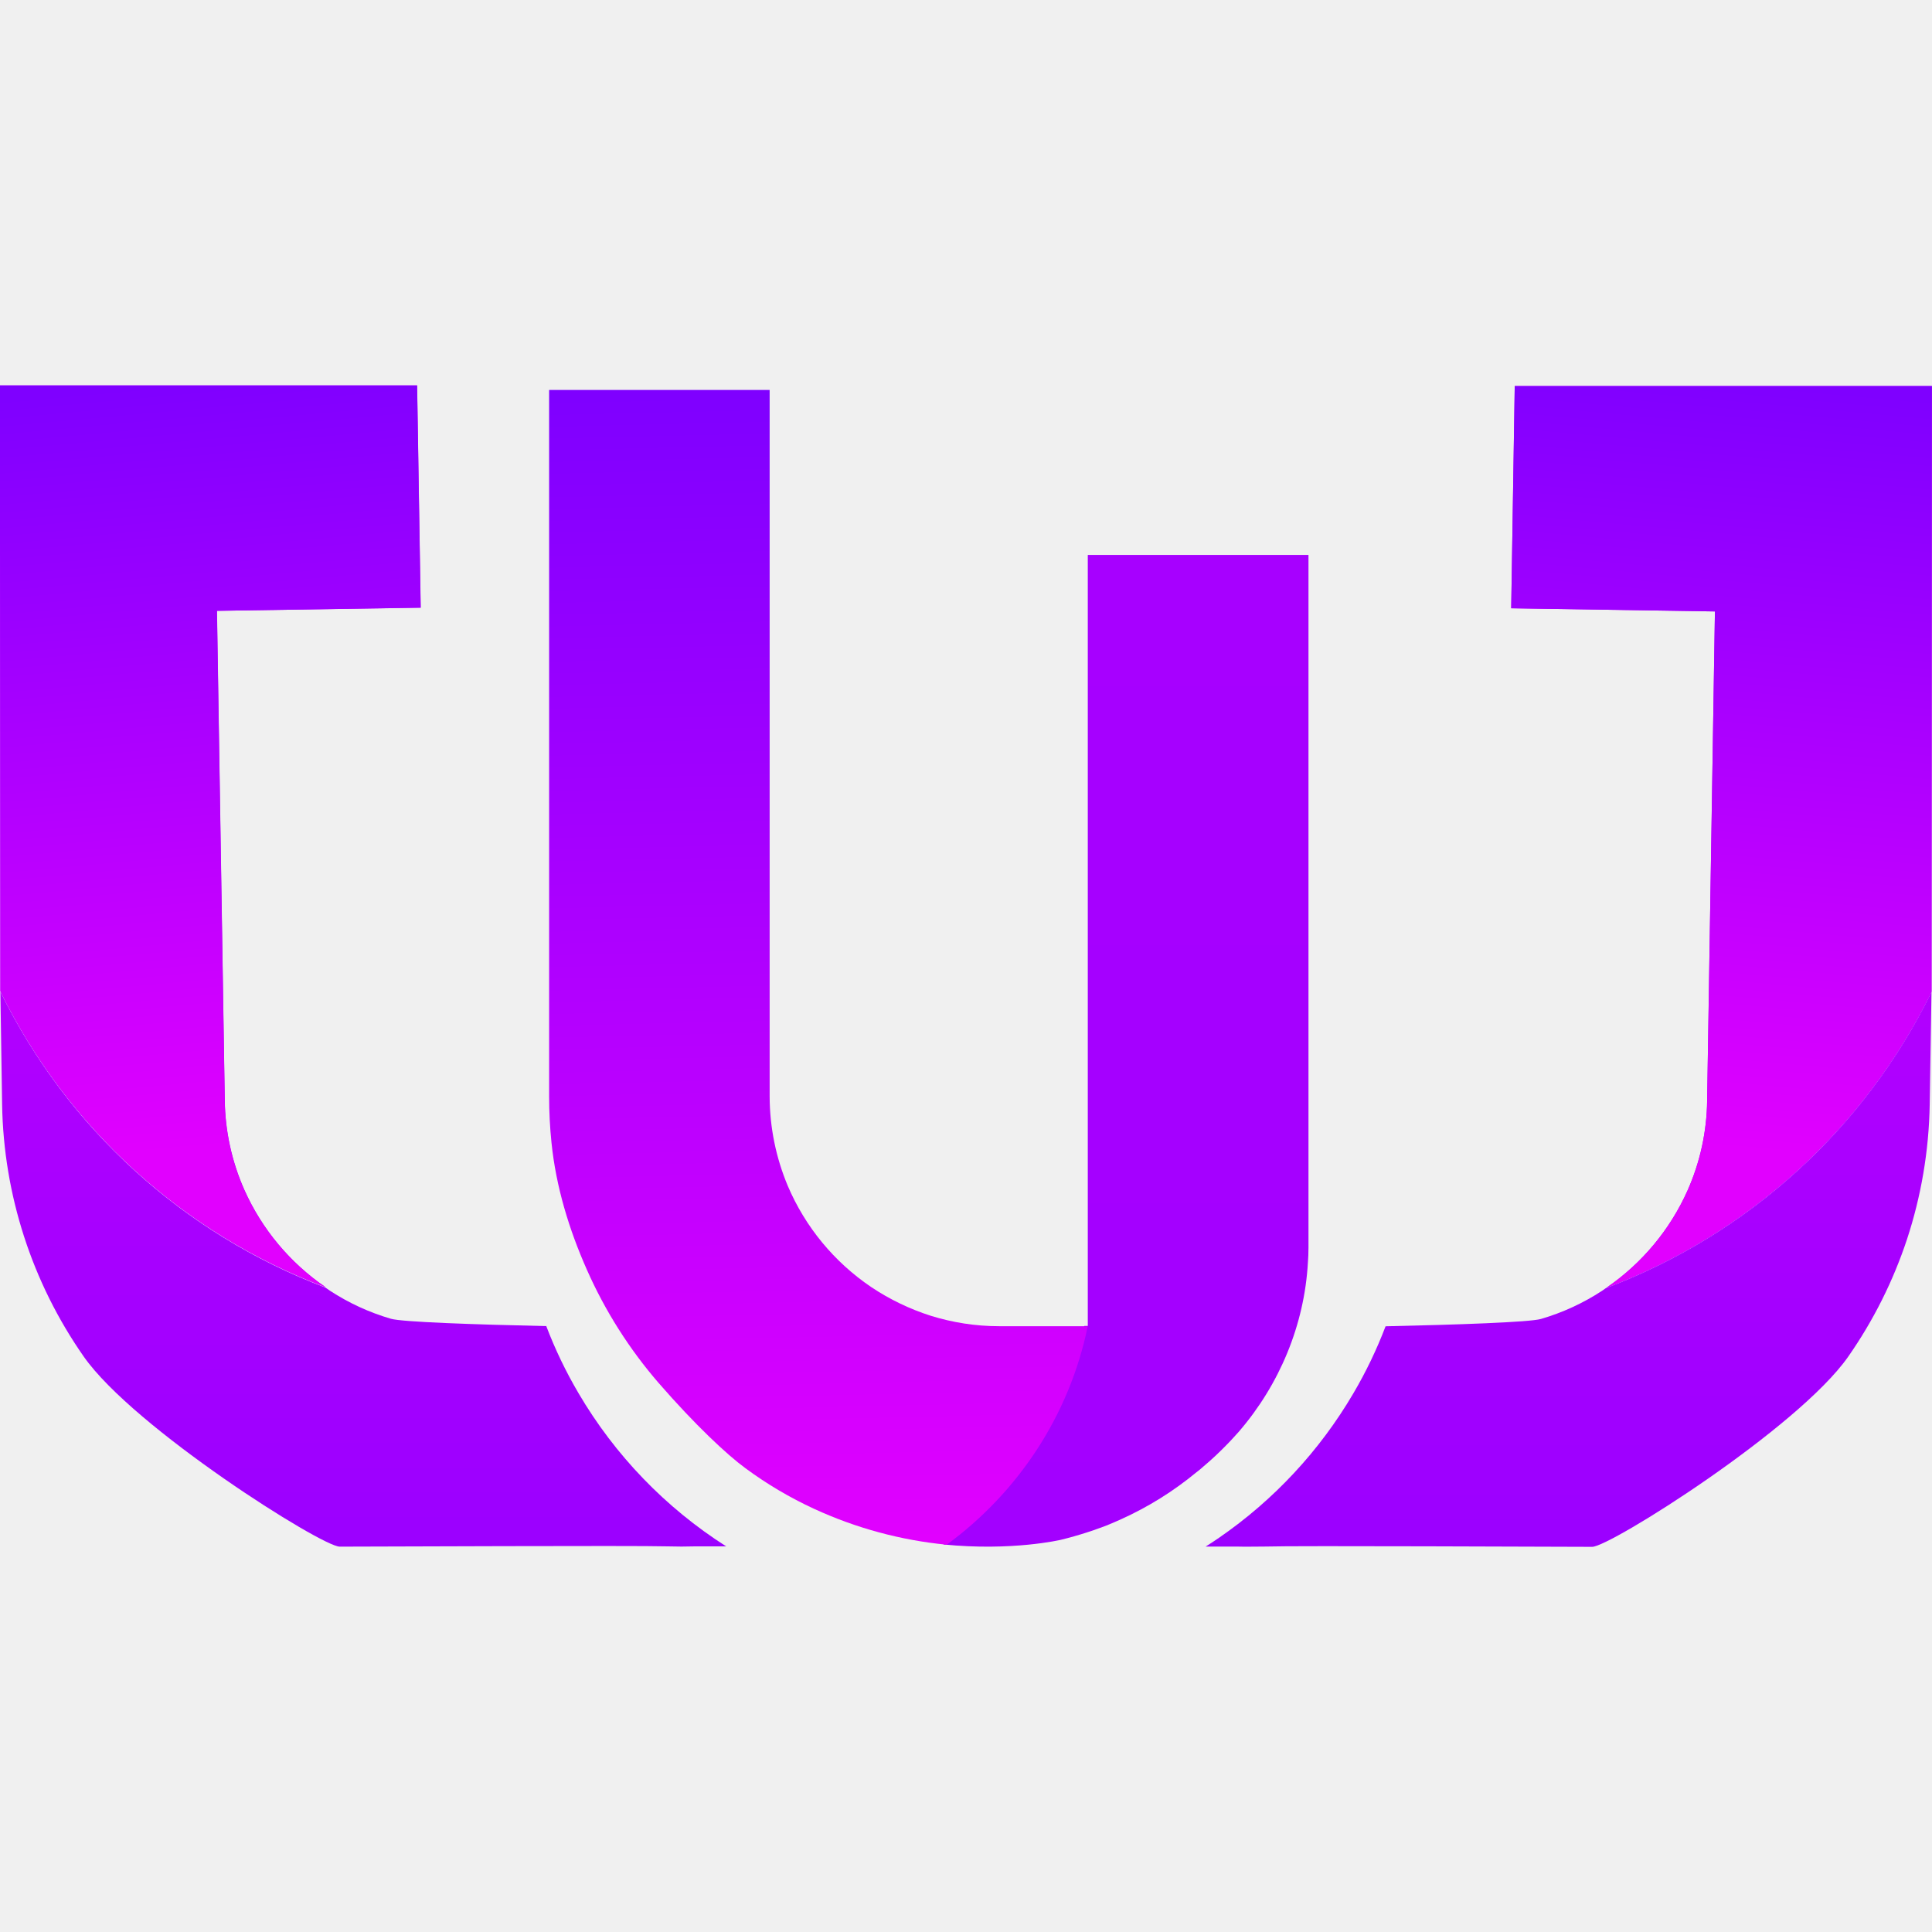
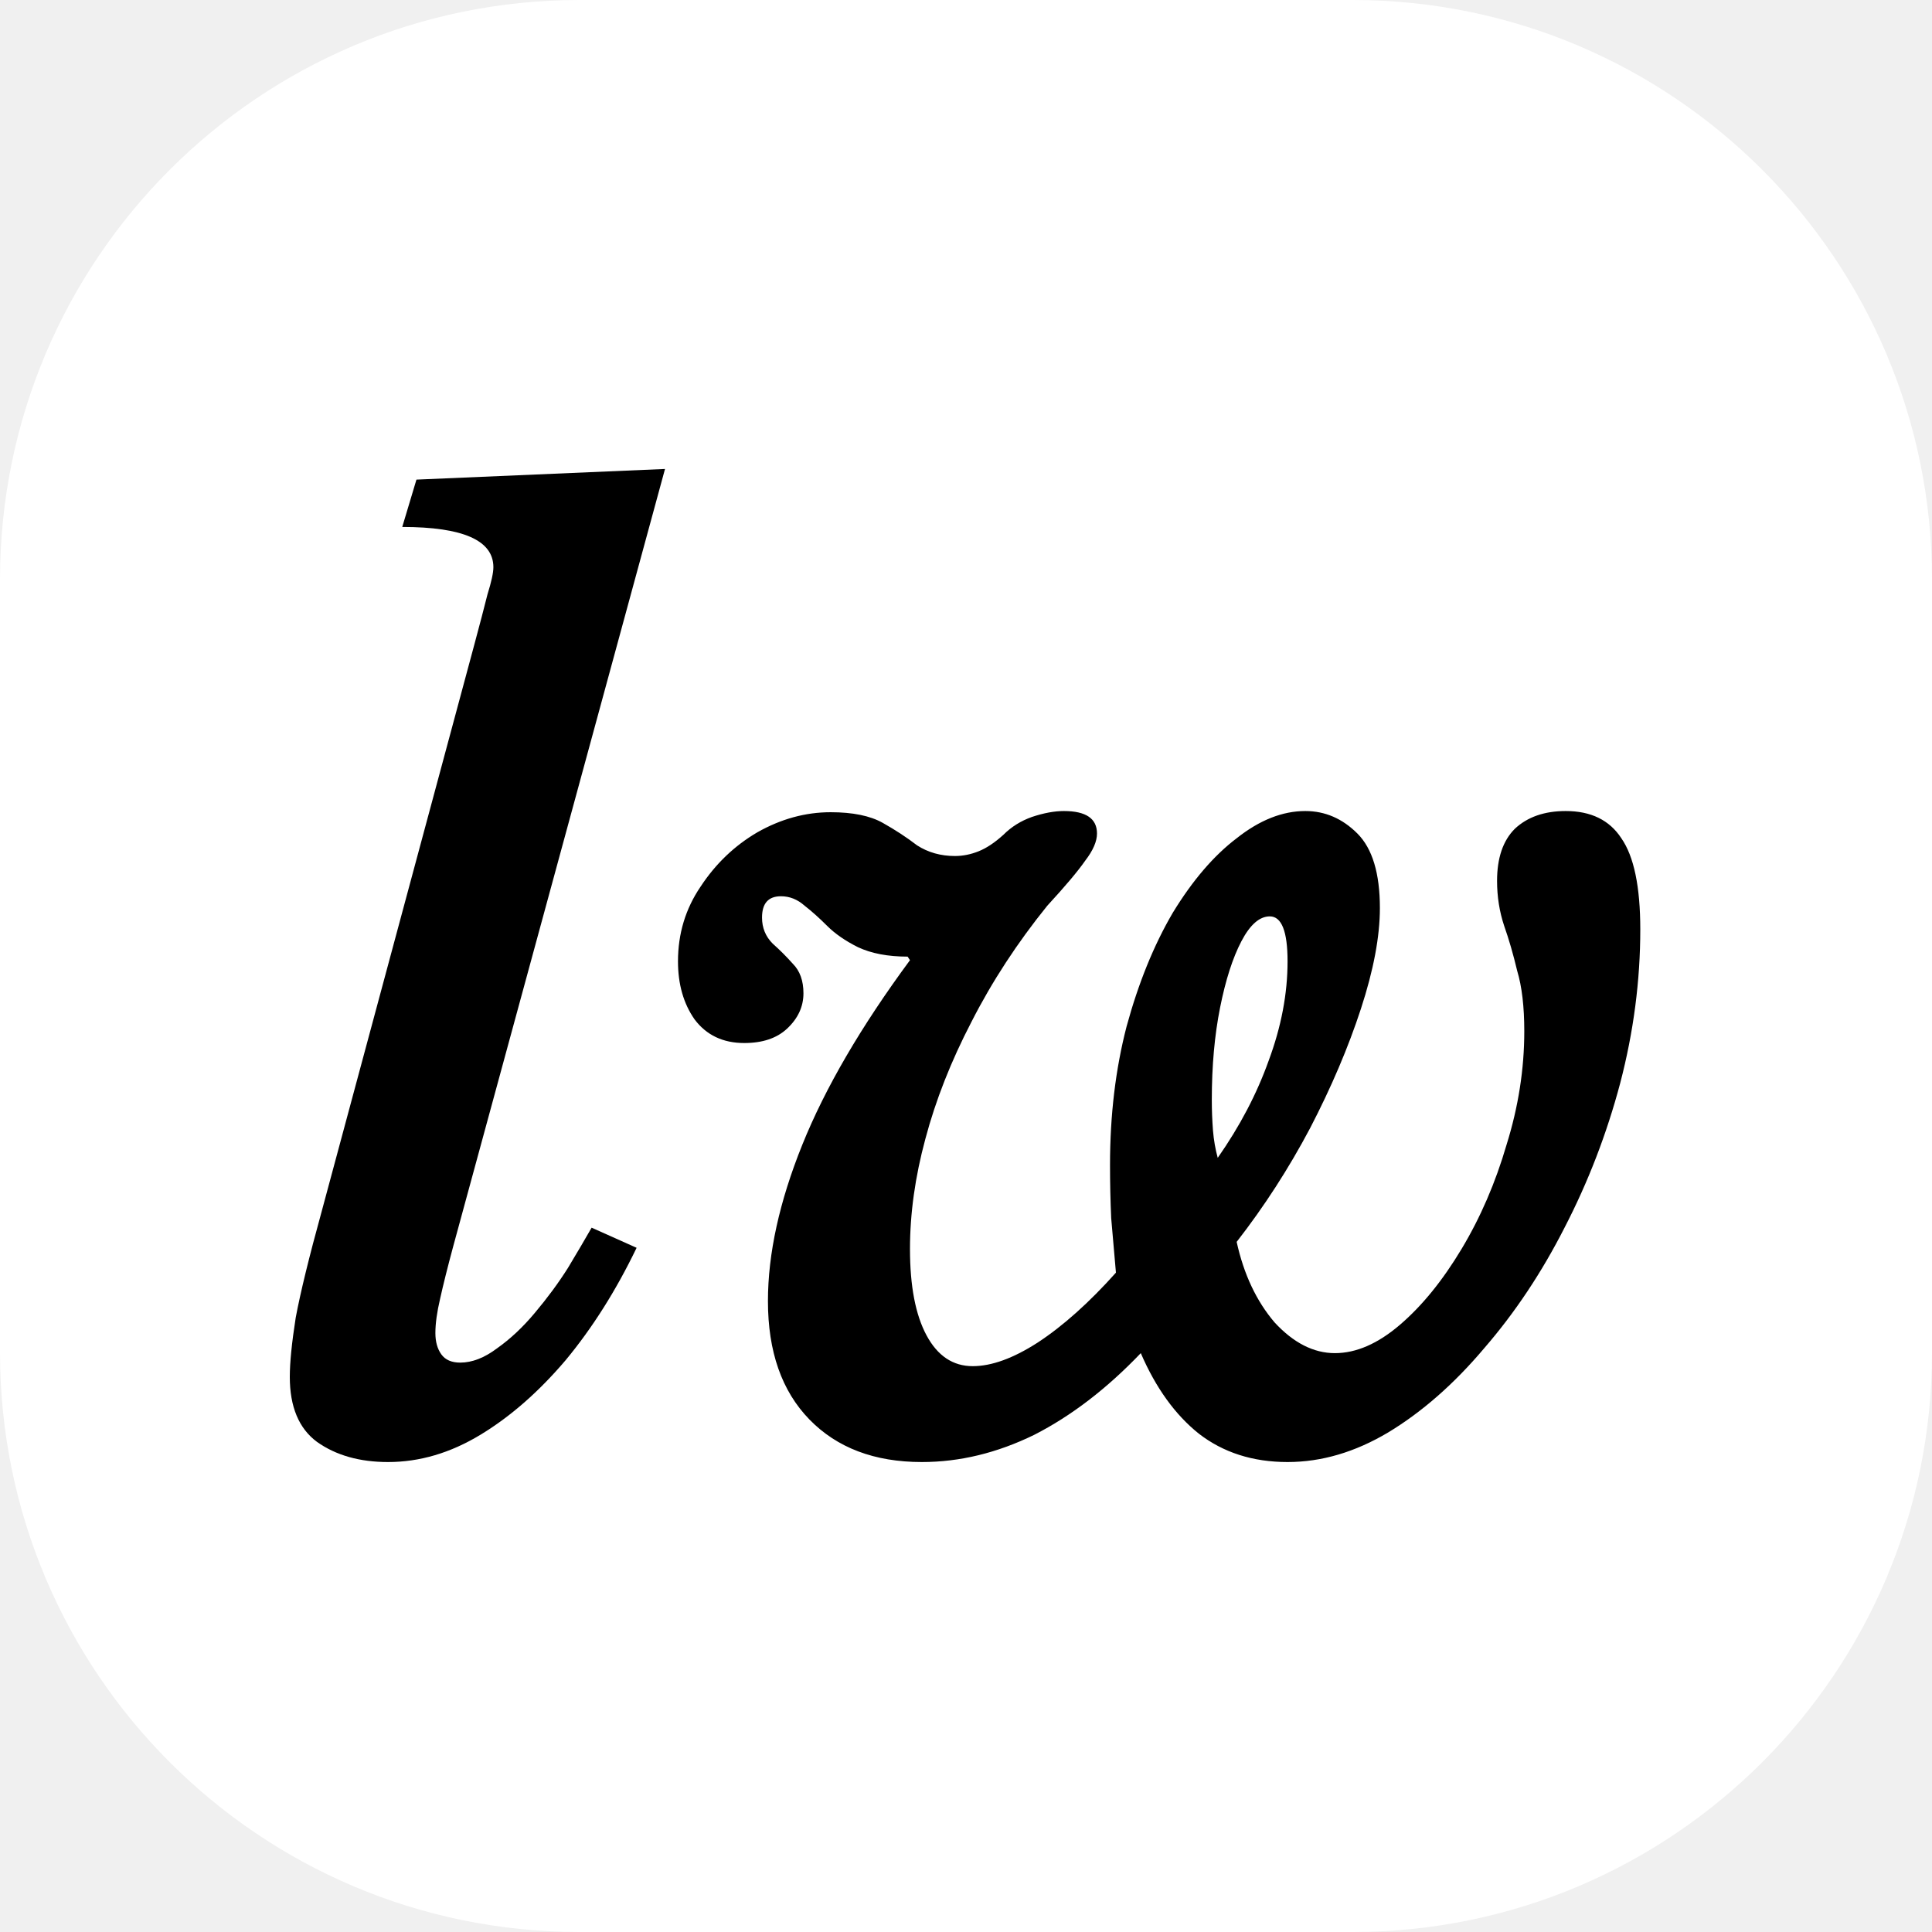
- <svg xmlns="http://www.w3.org/2000/svg" width="93.721" height="93.721">
+ <svg xmlns="http://www.w3.org/2000/svg" version="1.1" width="1000" height="1000">
+   <g clip-path="url(#SvgjsClipPath1013)">
+     <rect width="1000" height="1000" fill="#ffffff" />
+     <g transform="matrix(1.196581,0,0,1.196581,150,242.735)">
+       <svg width="585" height="430" viewBox="0 0 585 430" fill="none">
+         <path d="M42.496 429.568C30.208 429.568 19.968 426.667 11.776 420.864C3.925 415.061 0 405.675 0 392.704C0 386.56 0.853 378.027 2.56 367.104C4.608 356.181 8.363 340.821 13.824 321.024L79.872 75.776C82.261 66.901 84.139 59.733 85.504 54.272C87.211 48.811 88.064 44.885 88.064 42.496C88.064 30.891 74.923 25.088 48.64 25.088L54.784 4.608L162.304 0L70.656 336.384C68.267 345.259 66.389 352.768 65.024 358.912C63.659 364.715 62.976 369.664 62.976 373.76C62.976 377.515 63.829 380.587 65.536 382.976C67.243 385.365 69.973 386.56 73.728 386.56C78.848 386.56 84.139 384.512 89.6 380.416C95.403 376.32 100.864 371.2 105.984 365.056C111.445 358.571 116.224 352.085 120.32 345.6C124.416 338.773 127.829 332.971 130.56 328.192L150.016 336.896C141.141 355.328 130.901 371.541 119.296 385.536C107.691 399.189 95.403 409.941 82.432 417.792C69.461 425.643 56.149 429.568 42.496 429.568Z" fill="black" />
+         <path d="M273.388 429.568C252.908 429.568 236.695 423.424 224.748 411.136C212.801 398.848 206.828 381.781 206.828 359.936C206.828 339.456 211.777 316.928 221.676 292.352C231.575 267.776 247.105 241.152 268.268 212.48L267.244 210.944C258.711 210.944 251.543 209.579 245.74 206.848C240.279 204.117 235.841 201.045 232.428 197.632C229.015 194.219 225.772 191.317 222.7 188.928C219.628 186.197 216.215 184.832 212.46 184.832C206.999 184.832 204.268 187.904 204.268 194.048C204.268 198.485 205.804 202.24 208.876 205.312C211.948 208.043 214.849 210.944 217.58 214.016C220.652 217.088 222.188 221.355 222.188 226.816C222.188 232.619 219.799 237.739 215.02 242.176C210.583 246.272 204.439 248.32 196.588 248.32C187.372 248.32 180.204 244.907 175.084 238.08C170.305 231.253 167.916 222.891 167.916 212.992C167.916 201.045 171.159 190.293 177.644 180.736C184.129 170.837 192.321 162.987 202.22 157.184C212.46 151.381 223.041 148.48 233.964 148.48C243.521 148.48 251.031 150.016 256.492 153.088C261.953 156.16 266.903 159.403 271.34 162.816C276.119 165.888 281.58 167.424 287.724 167.424C291.137 167.424 294.551 166.741 297.964 165.376C301.377 164.011 304.961 161.621 308.716 158.208C312.129 154.795 316.225 152.235 321.004 150.528C326.124 148.821 330.732 147.968 334.828 147.968C344.385 147.968 349.164 151.211 349.164 157.696C349.164 161.109 347.457 165.035 344.044 169.472C340.972 173.909 335.511 180.395 327.66 188.928C314.689 204.971 303.767 221.696 294.892 239.104C286.017 256.171 279.361 273.067 274.924 289.792C270.487 306.176 268.268 322.048 268.268 337.408C268.268 353.451 270.657 365.909 275.436 374.784C280.215 383.659 286.871 388.096 295.404 388.096C303.596 388.096 312.983 384.683 323.564 377.856C334.487 370.688 345.751 360.619 357.356 347.648C356.673 339.456 355.991 331.605 355.308 324.096C354.967 316.587 354.796 308.907 354.796 301.056C354.796 279.552 357.185 259.584 361.964 241.152C367.084 222.379 373.74 205.995 381.932 192C390.465 178.005 399.681 167.253 409.58 159.744C419.479 151.893 429.377 147.968 439.276 147.968C447.809 147.968 455.319 151.211 461.804 157.696C468.289 164.181 471.532 174.933 471.532 189.952C471.532 202.24 468.801 216.747 463.34 233.472C457.879 250.197 450.54 267.435 441.324 285.184C432.108 302.592 421.527 318.976 409.58 334.336C412.652 348.331 418.113 359.936 425.964 369.152C434.156 378.027 442.86 382.464 452.076 382.464C461.292 382.464 470.679 378.368 480.236 370.176C489.793 361.984 498.668 351.061 506.86 337.408C515.052 323.755 521.537 308.736 526.316 292.352C531.436 275.968 533.996 259.584 533.996 243.2C533.996 232.619 532.972 223.915 530.924 217.088C529.217 209.92 527.34 203.435 525.292 197.632C523.244 191.488 522.22 185.003 522.22 178.176C522.22 168.277 524.78 160.768 529.9 155.648C535.361 150.528 542.7 147.968 551.916 147.968C562.839 147.968 570.86 151.893 575.98 159.744C581.441 167.595 584.172 180.736 584.172 199.168C584.172 221.355 581.271 243.541 575.468 265.728C569.665 287.573 561.644 308.395 551.404 328.192C541.505 347.648 529.9 365.056 516.588 380.416C503.617 395.776 489.793 407.893 475.116 416.768C460.78 425.301 446.273 429.568 431.596 429.568C416.577 429.568 403.777 425.472 393.196 417.28C382.956 409.088 374.593 397.483 368.108 382.464C353.431 397.824 338.071 409.6 322.028 417.792C305.985 425.643 289.772 429.568 273.388 429.568ZM401.388 297.984C410.945 284.331 418.284 270.336 423.404 256C428.865 241.323 431.596 226.987 431.596 212.992C431.596 200.021 429.036 193.536 423.916 193.536C419.479 193.536 415.383 197.12 411.628 204.288C407.873 211.456 404.801 221.013 402.412 232.96C400.023 244.907 398.828 258.219 398.828 272.896C398.828 277.333 398.999 281.771 399.34 286.208C399.681 290.304 400.364 294.229 401.388 297.984Z" fill="black" />
+       </svg>
+     </g>
+   </g>
  <defs>
-     <linearGradient id="b" x1="0" x2="1" y1="0" y2="0" gradientTransform="scale(1002.467 -1002.467) rotate(89.167 1.785 -.506)" gradientUnits="userSpaceOnUse" spreadMethod="pad">
-       <stop offset="0" style="stop-opacity:1;stop-color:#e100ff" />
-       <stop offset="1" style="stop-opacity:1;stop-color:#7f00ff" />
-     </linearGradient>
-     <linearGradient id="d" x1="0" x2="1" y1="0" y2="0" gradientTransform="scale(42.2192 -42.2192) rotate(89.167 35.282 -5.073)" gradientUnits="userSpaceOnUse" spreadMethod="pad">
-       <stop offset="0" style="stop-opacity:1;stop-color:#7f00ff" />
-       <stop offset="1" style="stop-opacity:1;stop-color:#e100ff" />
-     </linearGradient>
-     <linearGradient id="f" x1="0" x2="1" y1="0" y2="0" gradientTransform="scale(87.12637 -87.12637) rotate(89.167 17.084 -2.7)" gradientUnits="userSpaceOnUse" spreadMethod="pad">
-       <stop offset="0" style="stop-opacity:1;stop-color:#e100ff" />
-       <stop offset="1" style="stop-opacity:1;stop-color:#7f00ff" />
-     </linearGradient>
-     <linearGradient id="h" x1="0" x2="1" y1="0" y2="0" gradientTransform="scale(27.92568 -27.92568) rotate(84.806 55.385 -6.315)" gradientUnits="userSpaceOnUse" spreadMethod="pad">
-       <stop offset="0" style="stop-opacity:1;stop-color:#7f00ff" />
-       <stop offset="1" style="stop-opacity:1;stop-color:#e100ff" />
-     </linearGradient>
-     <linearGradient id="j" x1="0" x2="1" y1="0" y2="0" gradientTransform="scale(87.05762 -87.05762) rotate(89.167 17.129 -2.672)" gradientUnits="userSpaceOnUse" spreadMethod="pad">
-       <stop offset="0" style="stop-opacity:1;stop-color:#e100ff" />
-       <stop offset="1" style="stop-opacity:1;stop-color:#7f00ff" />
-     </linearGradient>
-     <linearGradient id="l" x1="0" x2="1" y1="0" y2="0" gradientTransform="rotate(-90.833 1491.541 225.663) scale(87.12637)" gradientUnits="userSpaceOnUse" spreadMethod="pad">
-       <stop offset="0" style="stop-opacity:1;stop-color:#e100ff" />
-       <stop offset="1" style="stop-opacity:1;stop-color:#7f00ff" />
-     </linearGradient>
-     <linearGradient id="n" x1="0" x2="1" y1="0" y2="0" gradientTransform="rotate(-95.194 1420.616 262.168) scale(27.9256)" gradientUnits="userSpaceOnUse" spreadMethod="pad">
-       <stop offset="0" style="stop-opacity:1;stop-color:#7f00ff" />
-       <stop offset="1" style="stop-opacity:1;stop-color:#e100ff" />
-     </linearGradient>
-     <linearGradient id="p" x1="0" x2="1" y1="0" y2="0" gradientTransform="rotate(-90.833 1488.82 228.23) scale(87.05763)" gradientUnits="userSpaceOnUse" spreadMethod="pad">
-       <stop offset="0" style="stop-opacity:1;stop-color:#e100ff" />
-       <stop offset="1" style="stop-opacity:1;stop-color:#7f00ff" />
-     </linearGradient>
-     <clipPath id="a" clipPathUnits="userSpaceOnUse">
-       <path d="M1264.007 1694.367v-28.05h-.127c-.668-3.253-2.545-6.057-5.131-7.951 2.502-.252 4.279.169 4.279.169.325.079.645.171.951.27a8.6 8.6 0 0 1 .453.156c.15.05.291.107.441.171l.341.149a12.174 12.174 0 0 1 2.746 1.711c.086.064.171.135.257.213.304.255.589.525.851.795.15.15.291.313.434.468 1.483 1.719 2.384 3.884 2.513 6.149.014.177.021.355.021.539v25.211z" />
-     </clipPath>
-     <clipPath id="c" clipPathUnits="userSpaceOnUse">
-       <path d="M1244.409 1700.369v-25.707c0-.565.029-1.125.086-1.679.164-1.601.637-3.155 1.289-4.625a16.474 16.474 0 0 1 2.615-4.124c1.316-1.513 2.479-2.602 3.145-3.089a14.25 14.25 0 0 1 2.507-1.484 14.988 14.988 0 0 1 4.823-1.305c2.586 1.894 4.463 4.697 5.131 7.95h-3.217c-.873 0-1.704.136-2.485.377a8.59 8.59 0 0 0-2.18 1.05 8.428 8.428 0 0 0-3.031 3.678 8.466 8.466 0 0 0-.66 3.251v25.707z" />
-     </clipPath>
-     <clipPath id="e" clipPathUnits="userSpaceOnUse">
-       <path d="M1226.276 1700.535v-.001h-1.846l.017-22.039a21.707 21.707 0 0 1 11.827-10.767 8.464 8.464 0 0 0-2.953 3.541 8.312 8.312 0 0 0-.712 3.263l-.283 17.801 7.412.117-.131 8.085h-13.328z" />
-     </clipPath>
-     <clipPath id="g" clipPathUnits="userSpaceOnUse">
-       <path d="m1224.427 1700.534.014-22.037a21.705 21.705 0 0 1 11.829-10.77 8.497 8.497 0 0 0-2.955 3.543 8.268 8.268 0 0 0-.709 3.266l-.284 17.798 7.412.113-.129 8.087z" />
-     </clipPath>
-     <clipPath id="i" clipPathUnits="userSpaceOnUse">
-       <path d="M1224.507 1674.381a16.489 16.489 0 0 1 2.971-9.181c1.823-2.602 8.66-6.914 9.311-6.914 1.329 0 10.698.044 11.934.01.334-.01.668-.01 1.004 0h1.124a16.515 16.515 0 0 0-5.372 5.572 16.09 16.09 0 0 0-1.174 2.442c-2.597.057-5.243.148-5.653.267a8.32 8.32 0 0 0-2.217 1.02c-.056.037-.109.078-.164.115a21.709 21.709 0 0 0-11.827 10.768l.063-4.092z" />
-     </clipPath>
-     <clipPath id="k" clipPathUnits="userSpaceOnUse">
-       <path d="m1279.541 1700.512-.129-8.085 7.412-.116-.283-17.802a8.346 8.346 0 0 0-.712-3.262 8.482 8.482 0 0 0-2.954-3.542 21.707 21.707 0 0 1 11.828 10.768l.015 22.038h-1.845v.001h-13.329z" />
-     </clipPath>
-     <clipPath id="m" clipPathUnits="userSpaceOnUse">
-       <path d="m1279.54 1700.511-.128-8.085 7.412-.115-.284-17.798a8.233 8.233 0 0 0-.71-3.265 8.493 8.493 0 0 0-2.953-3.543 21.703 21.703 0 0 1 11.828 10.77l.013 22.036z" />
-     </clipPath>
-     <clipPath id="o" clipPathUnits="userSpaceOnUse">
-       <path d="M1282.875 1667.705c-.056-.037-.108-.078-.164-.115a8.32 8.32 0 0 0-2.217-1.02c-.409-.119-3.056-.21-5.653-.267a16.085 16.085 0 0 0-1.173-2.442 16.545 16.545 0 0 0-4.892-5.256 12.327 12.327 0 0 0-.481-.316h1.123c.337-.01.671 0 1.005 0 1.236.037 10.605-.01 11.935-.01.65 0 7.488 4.312 9.311 6.914a16.551 16.551 0 0 1 2.147 4.288c.507 1.546.794 3.194.822 4.893l.065 4.092a21.707 21.707 0 0 0-11.828-10.768" />
+     <clipPath id="SvgjsClipPath1013">
+       <rect width="1000" height="1000" x="0" y="0" rx="300" ry="300" />
    </clipPath>
  </defs>
-   <g clip-path="url(#a)" transform="matrix(1.33333 0 0 -1.33333 -1632.57 2286.07)">
-     <path d="M1264.007 1694.367v-28.05h-.127c-.668-3.253-2.545-6.057-5.131-7.951 2.502-.252 4.279.169 4.279.169.325.079.645.171.951.27a8.6 8.6 0 0 1 .453.156c.15.05.291.107.441.171l.341.149a12.174 12.174 0 0 1 2.746 1.711c.086.064.171.135.257.213.304.255.589.525.851.795.15.15.291.313.434.468 1.483 1.719 2.384 3.884 2.513 6.149.014.177.021.355.021.539v25.211z" style="fill:url(#b);stroke:none" />
-   </g>
-   <g clip-path="url(#c)" transform="matrix(1.33333 0 0 -1.33333 -1632.57 2286.07)">
-     <path d="M1244.409 1700.369v-25.707c0-.565.029-1.125.086-1.679.164-1.601.637-3.155 1.289-4.625a16.474 16.474 0 0 1 2.615-4.124c1.316-1.513 2.479-2.602 3.145-3.089a14.25 14.25 0 0 1 2.507-1.484 14.988 14.988 0 0 1 4.823-1.305c2.586 1.894 4.463 4.697 5.131 7.95h-3.217c-.873 0-1.704.136-2.485.377a8.59 8.59 0 0 0-2.18 1.05 8.428 8.428 0 0 0-3.031 3.678 8.466 8.466 0 0 0-.66 3.251v25.707z" style="fill:url(#d);stroke:none" />
-   </g>
-   <g clip-path="url(#e)" transform="matrix(1.33333 0 0 -1.33333 -1632.57 2286.07)">
-     <path d="M1226.276 1700.535v-.001h-1.846l.017-22.039a21.707 21.707 0 0 1 11.827-10.767 8.464 8.464 0 0 0-2.953 3.541 8.312 8.312 0 0 0-.712 3.263l-.283 17.801 7.412.117-.131 8.085h-13.328z" style="fill:url(#f);stroke:none" />
-   </g>
-   <g clip-path="url(#g)" transform="matrix(1.33333 0 0 -1.33333 -1632.57 2286.07)">
-     <path d="m1224.427 1700.534.014-22.037a21.705 21.705 0 0 1 11.829-10.77 8.497 8.497 0 0 0-2.955 3.543 8.268 8.268 0 0 0-.709 3.266l-.284 17.798 7.412.113-.129 8.087z" style="fill:url(#h);stroke:none" />
-   </g>
-   <g clip-path="url(#i)" transform="matrix(1.33333 0 0 -1.33333 -1632.57 2286.07)">
-     <path d="M1224.507 1674.381a16.489 16.489 0 0 1 2.971-9.181c1.823-2.602 8.66-6.914 9.311-6.914 1.329 0 10.698.044 11.934.01.334-.01.668-.01 1.004 0h1.124a16.515 16.515 0 0 0-5.372 5.572 16.09 16.09 0 0 0-1.174 2.442c-2.597.057-5.243.148-5.653.267a8.32 8.32 0 0 0-2.217 1.02c-.056.037-.109.078-.164.115a21.709 21.709 0 0 0-11.827 10.768l.063-4.092z" style="fill:url(#j);stroke:none" />
-   </g>
-   <g clip-path="url(#k)" transform="matrix(1.33333 0 0 -1.33333 -1632.57 2286.07)">
-     <path d="m1279.541 1700.512-.129-8.085 7.412-.116-.283-17.802a8.346 8.346 0 0 0-.712-3.262 8.482 8.482 0 0 0-2.954-3.542 21.707 21.707 0 0 1 11.828 10.768l.015 22.038h-1.845v.001h-13.329z" style="fill:url(#l);stroke:none" />
-   </g>
-   <g clip-path="url(#m)" transform="matrix(1.33333 0 0 -1.33333 -1632.57 2286.07)">
-     <path d="m1279.54 1700.511-.128-8.085 7.412-.115-.284-17.798a8.233 8.233 0 0 0-.71-3.265 8.493 8.493 0 0 0-2.953-3.543 21.703 21.703 0 0 1 11.828 10.77l.013 22.036z" style="fill:url(#n);stroke:none" />
-   </g>
-   <g clip-path="url(#o)" transform="matrix(1.33333 0 0 -1.33333 -1632.57 2286.07)">
-     <path d="M1282.875 1667.705c-.056-.037-.108-.078-.164-.115a8.32 8.32 0 0 0-2.217-1.02c-.409-.119-3.056-.21-5.653-.267a16.085 16.085 0 0 0-1.173-2.442 16.545 16.545 0 0 0-4.892-5.256 12.327 12.327 0 0 0-.481-.316h1.123c.337-.01.671 0 1.005 0 1.236.037 10.605-.01 11.935-.01.65 0 7.488 4.312 9.311 6.914a16.551 16.551 0 0 1 2.147 4.288c.507 1.546.794 3.194.822 4.893l.065 4.092a21.707 21.707 0 0 0-11.828-10.768" style="fill:url(#p);stroke:none" />
-   </g>
</svg>
